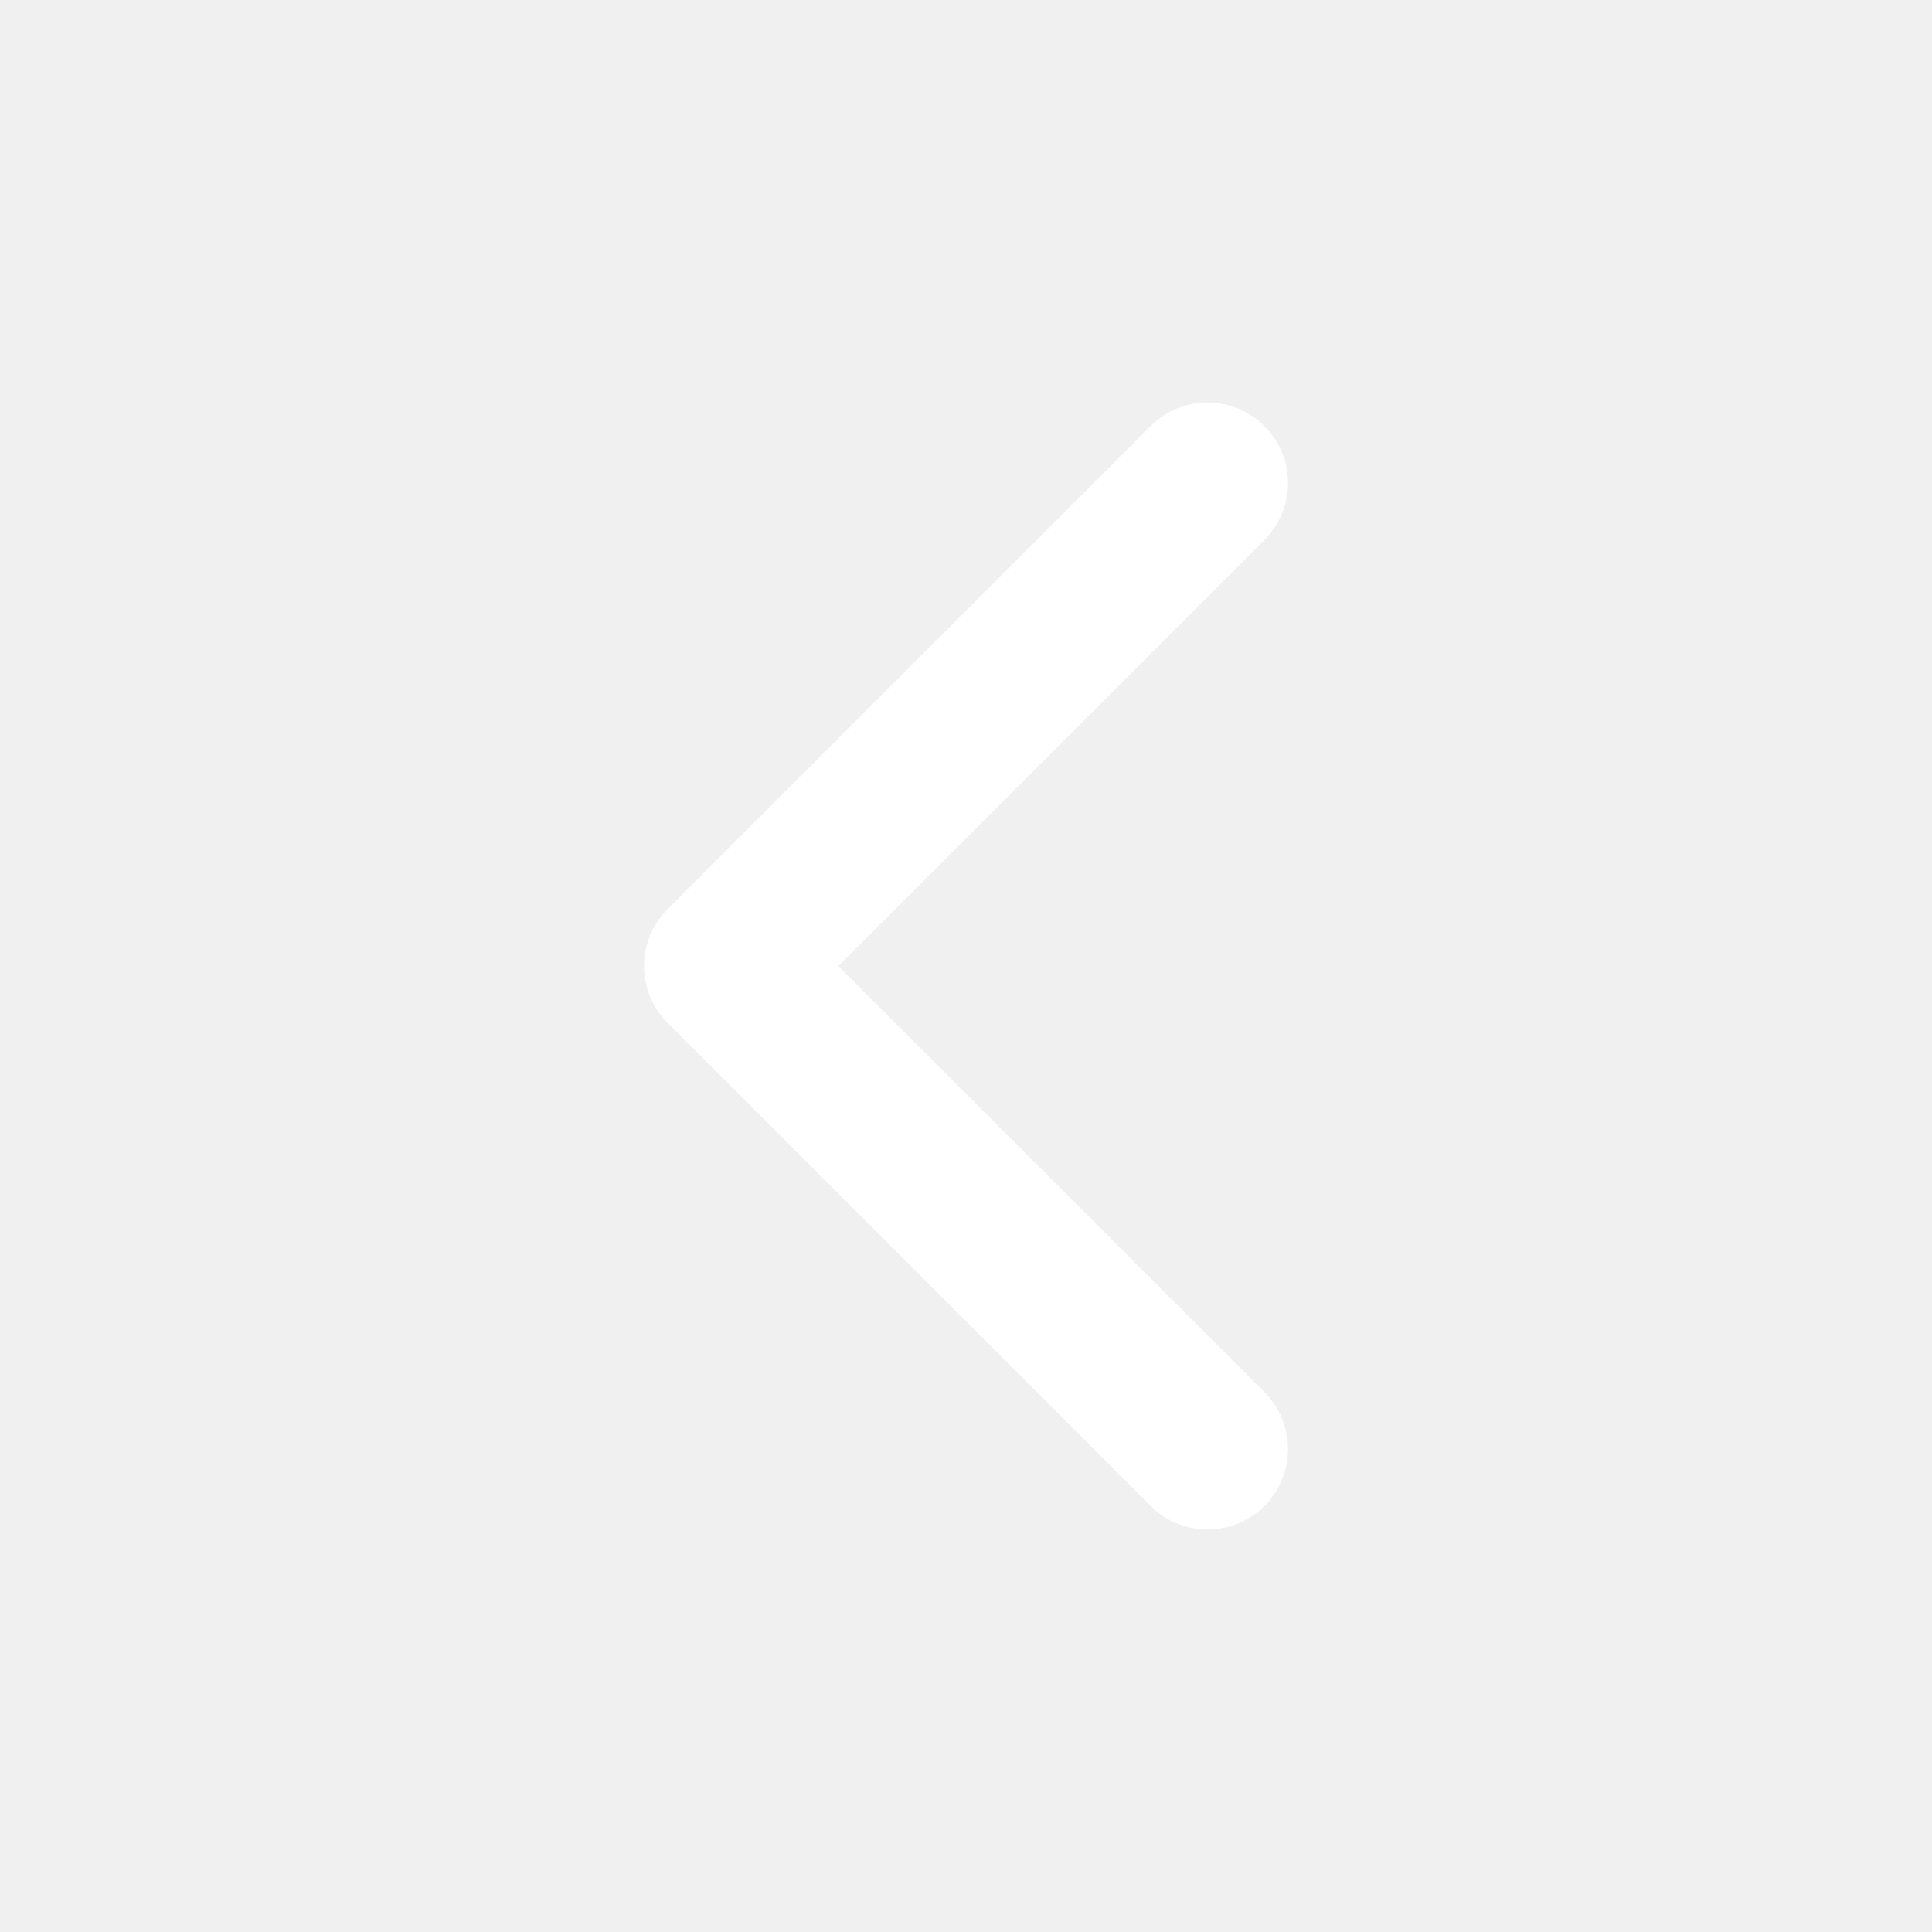
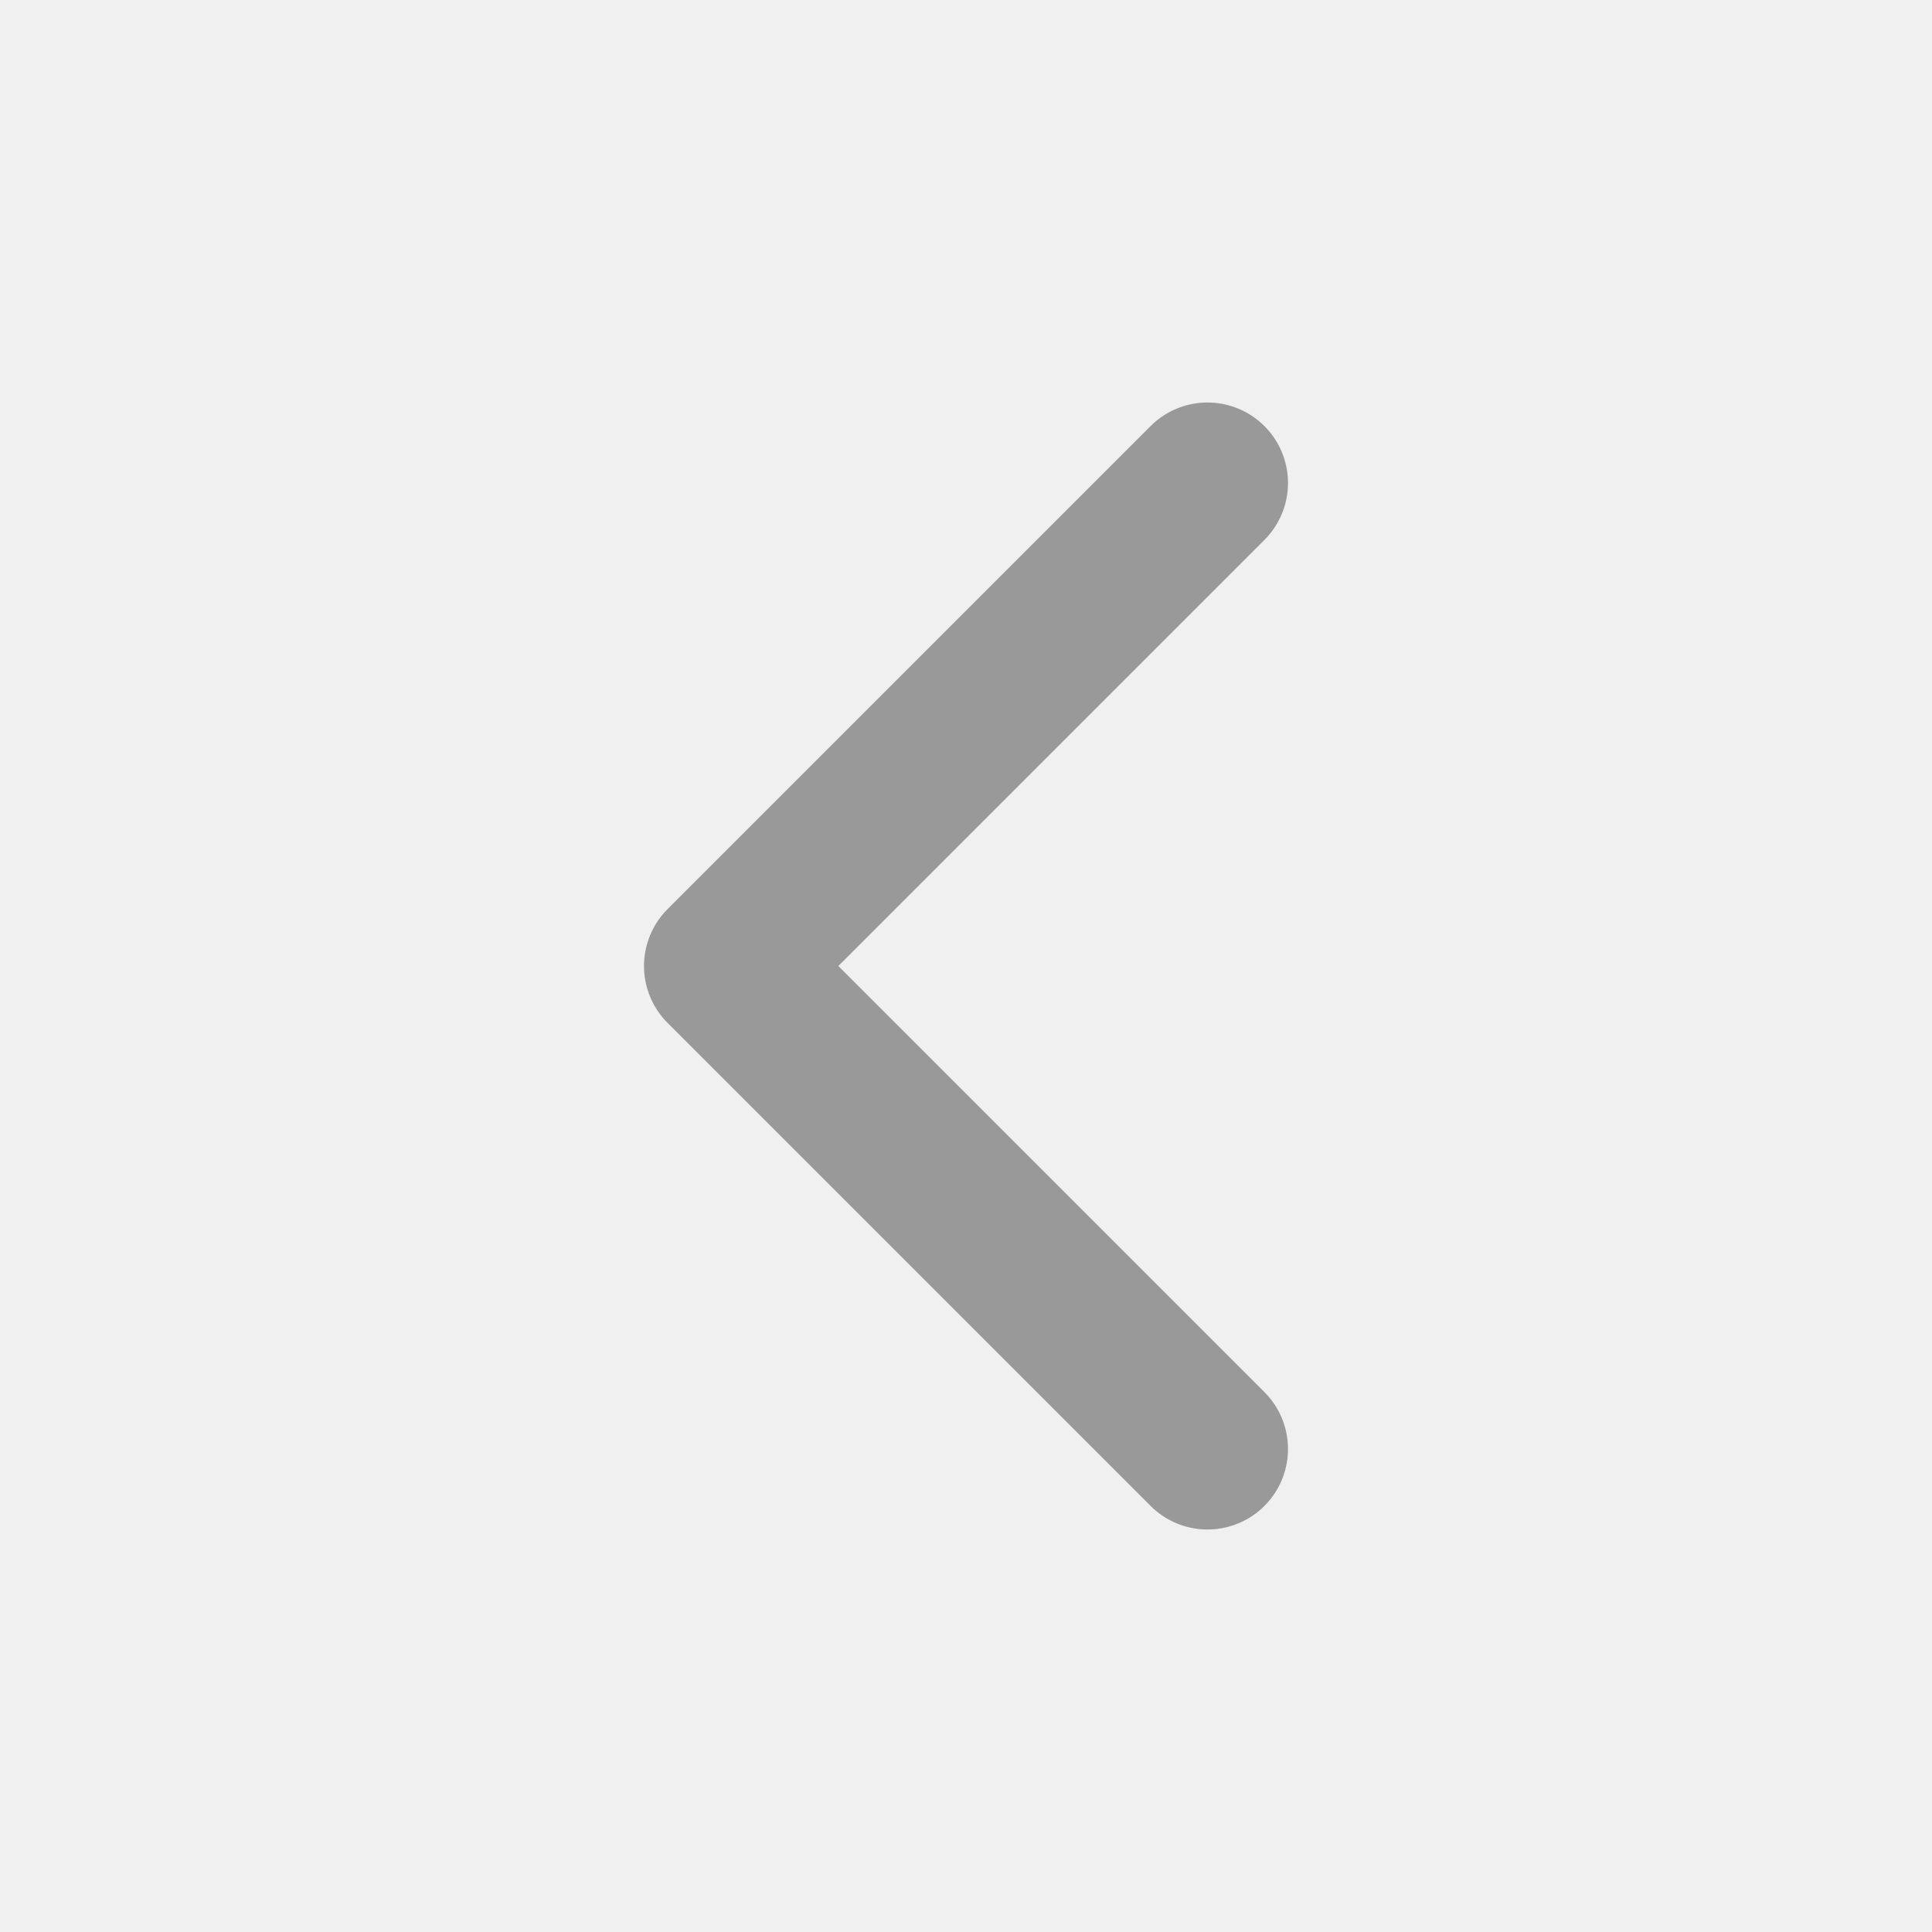
- <svg xmlns="http://www.w3.org/2000/svg" width="24" height="24" viewBox="0 0 24 24" fill="none" stroke="white" stroke-width="2" stroke-linecap="round" stroke-linejoin="round" class="feather feather-chevron-left">
+ <svg xmlns="http://www.w3.org/2000/svg" width="24" height="24" viewBox="0 0 24 24" fill="none" stroke="#999" stroke-width="2" stroke-linecap="round" stroke-linejoin="round" class="feather feather-chevron-left">
  <polyline points="15 18 9 12 15 6" />
</svg>
